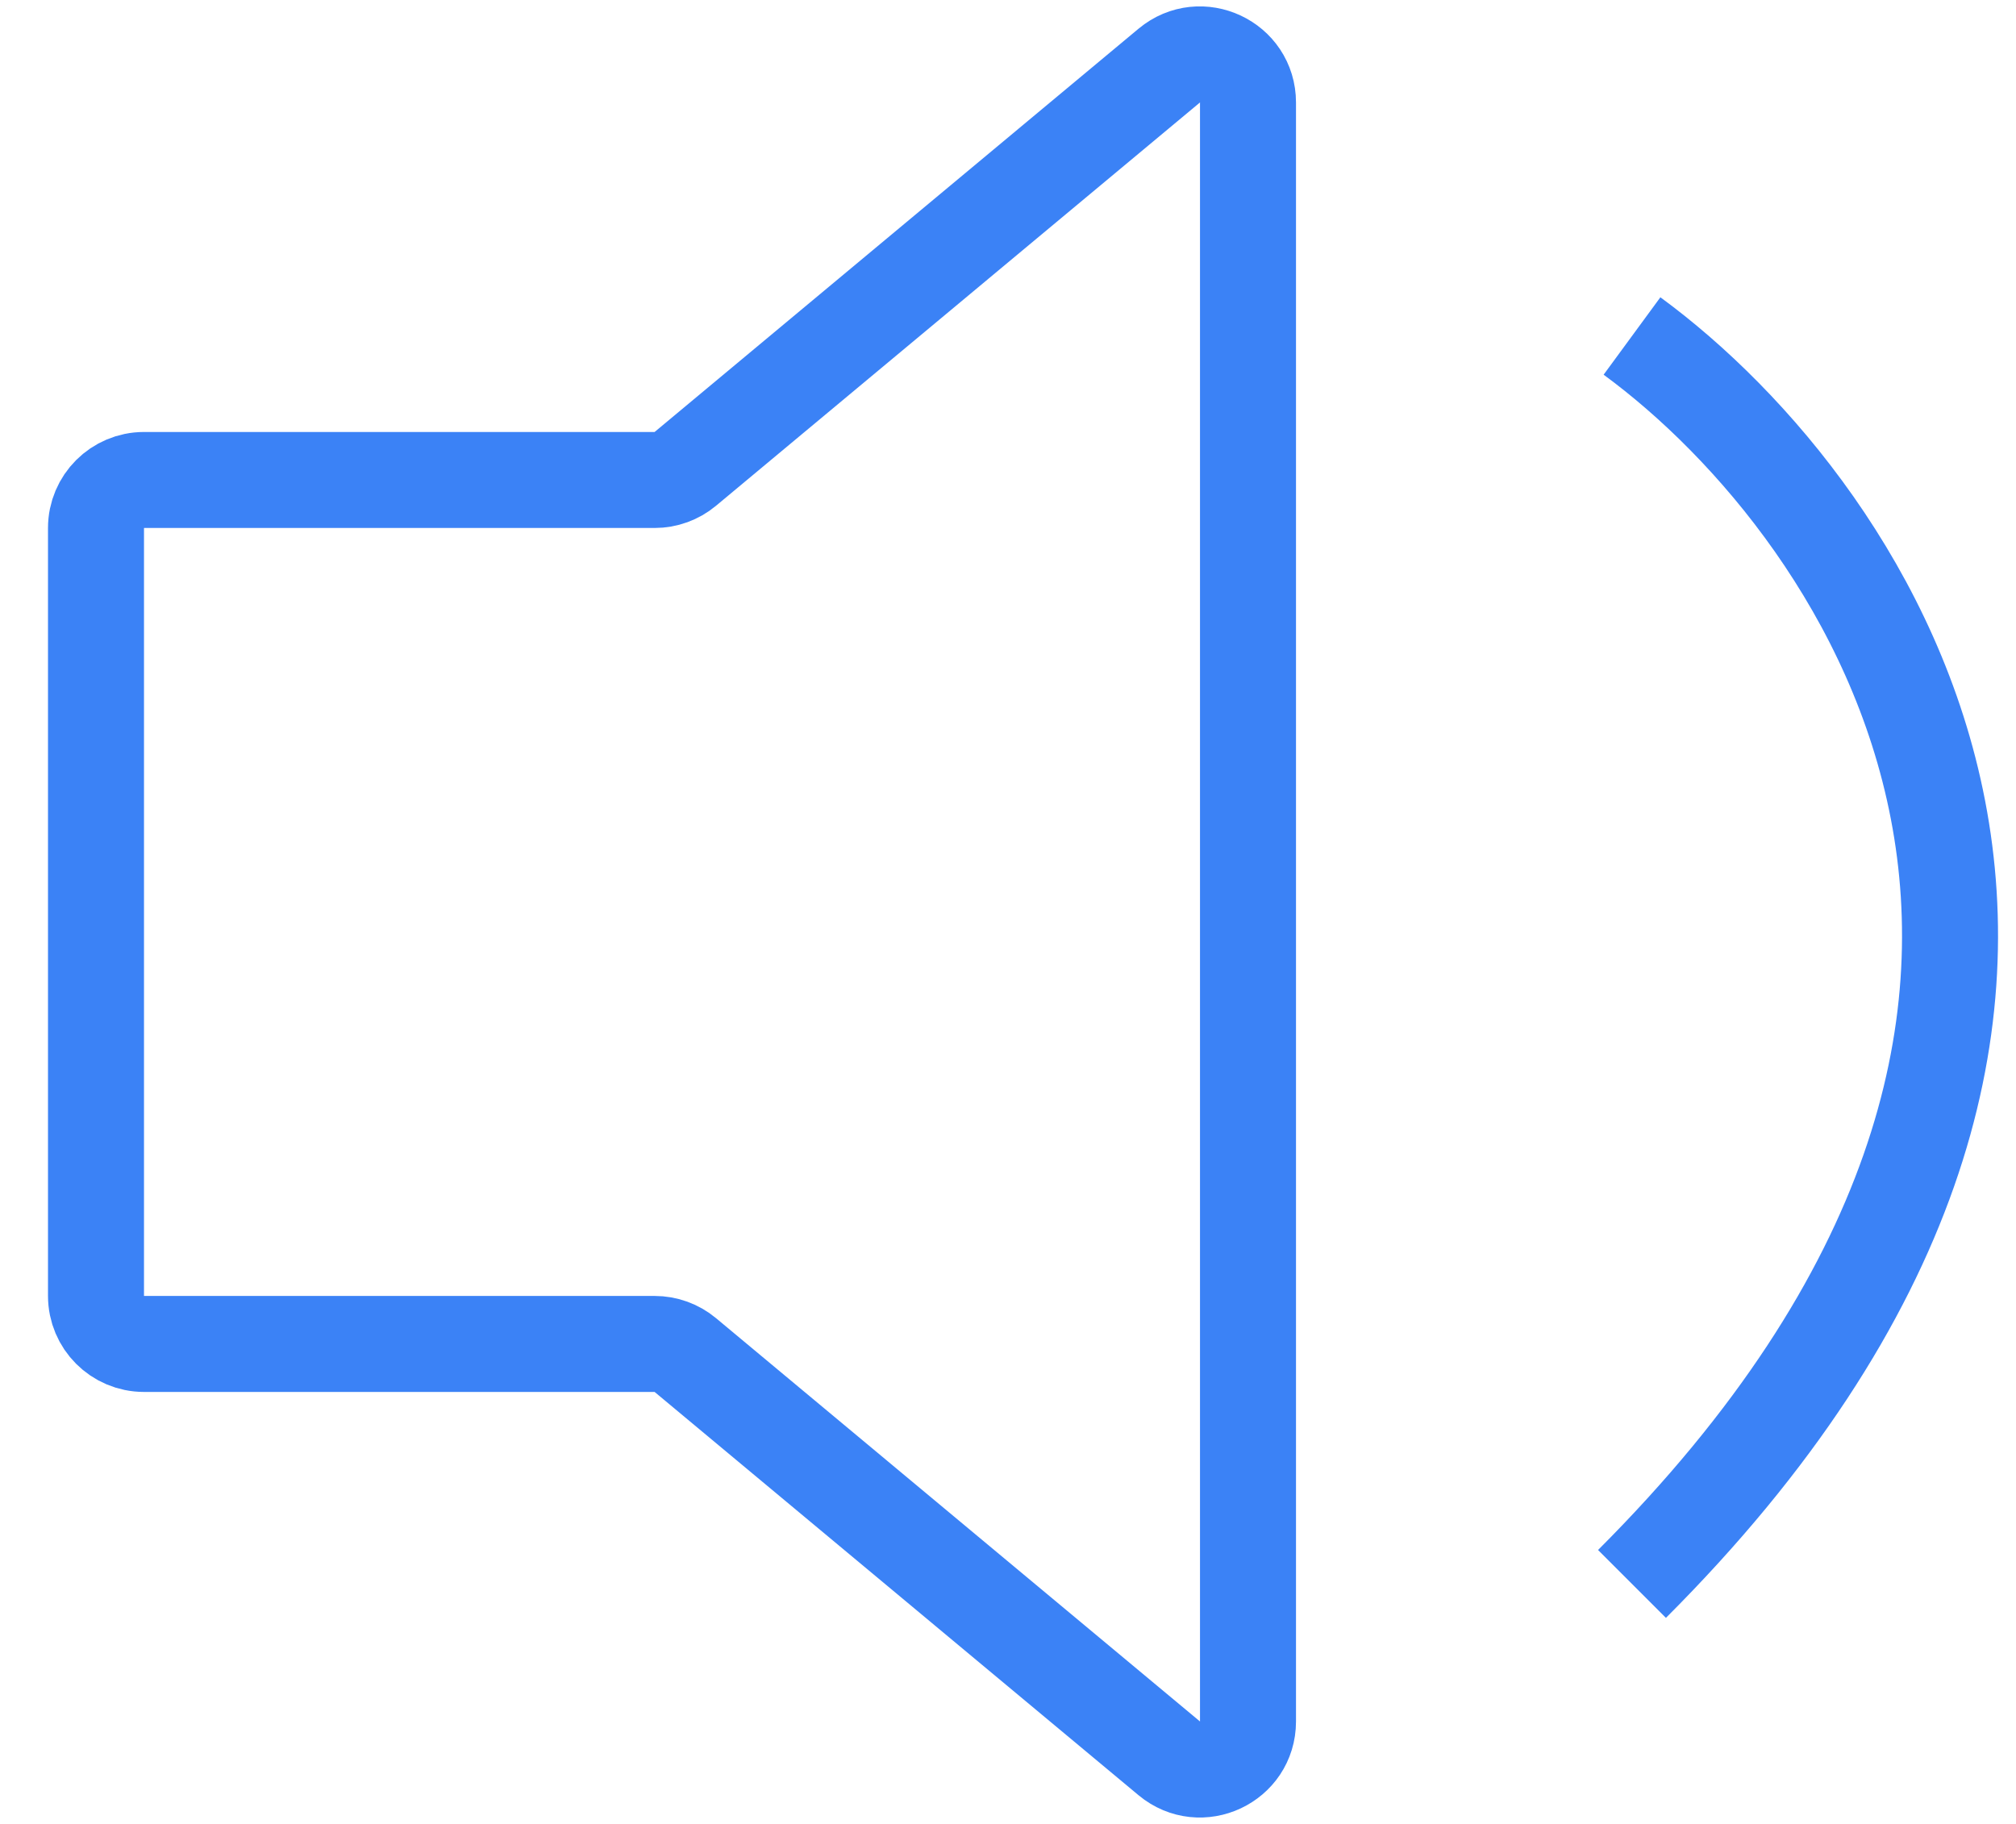
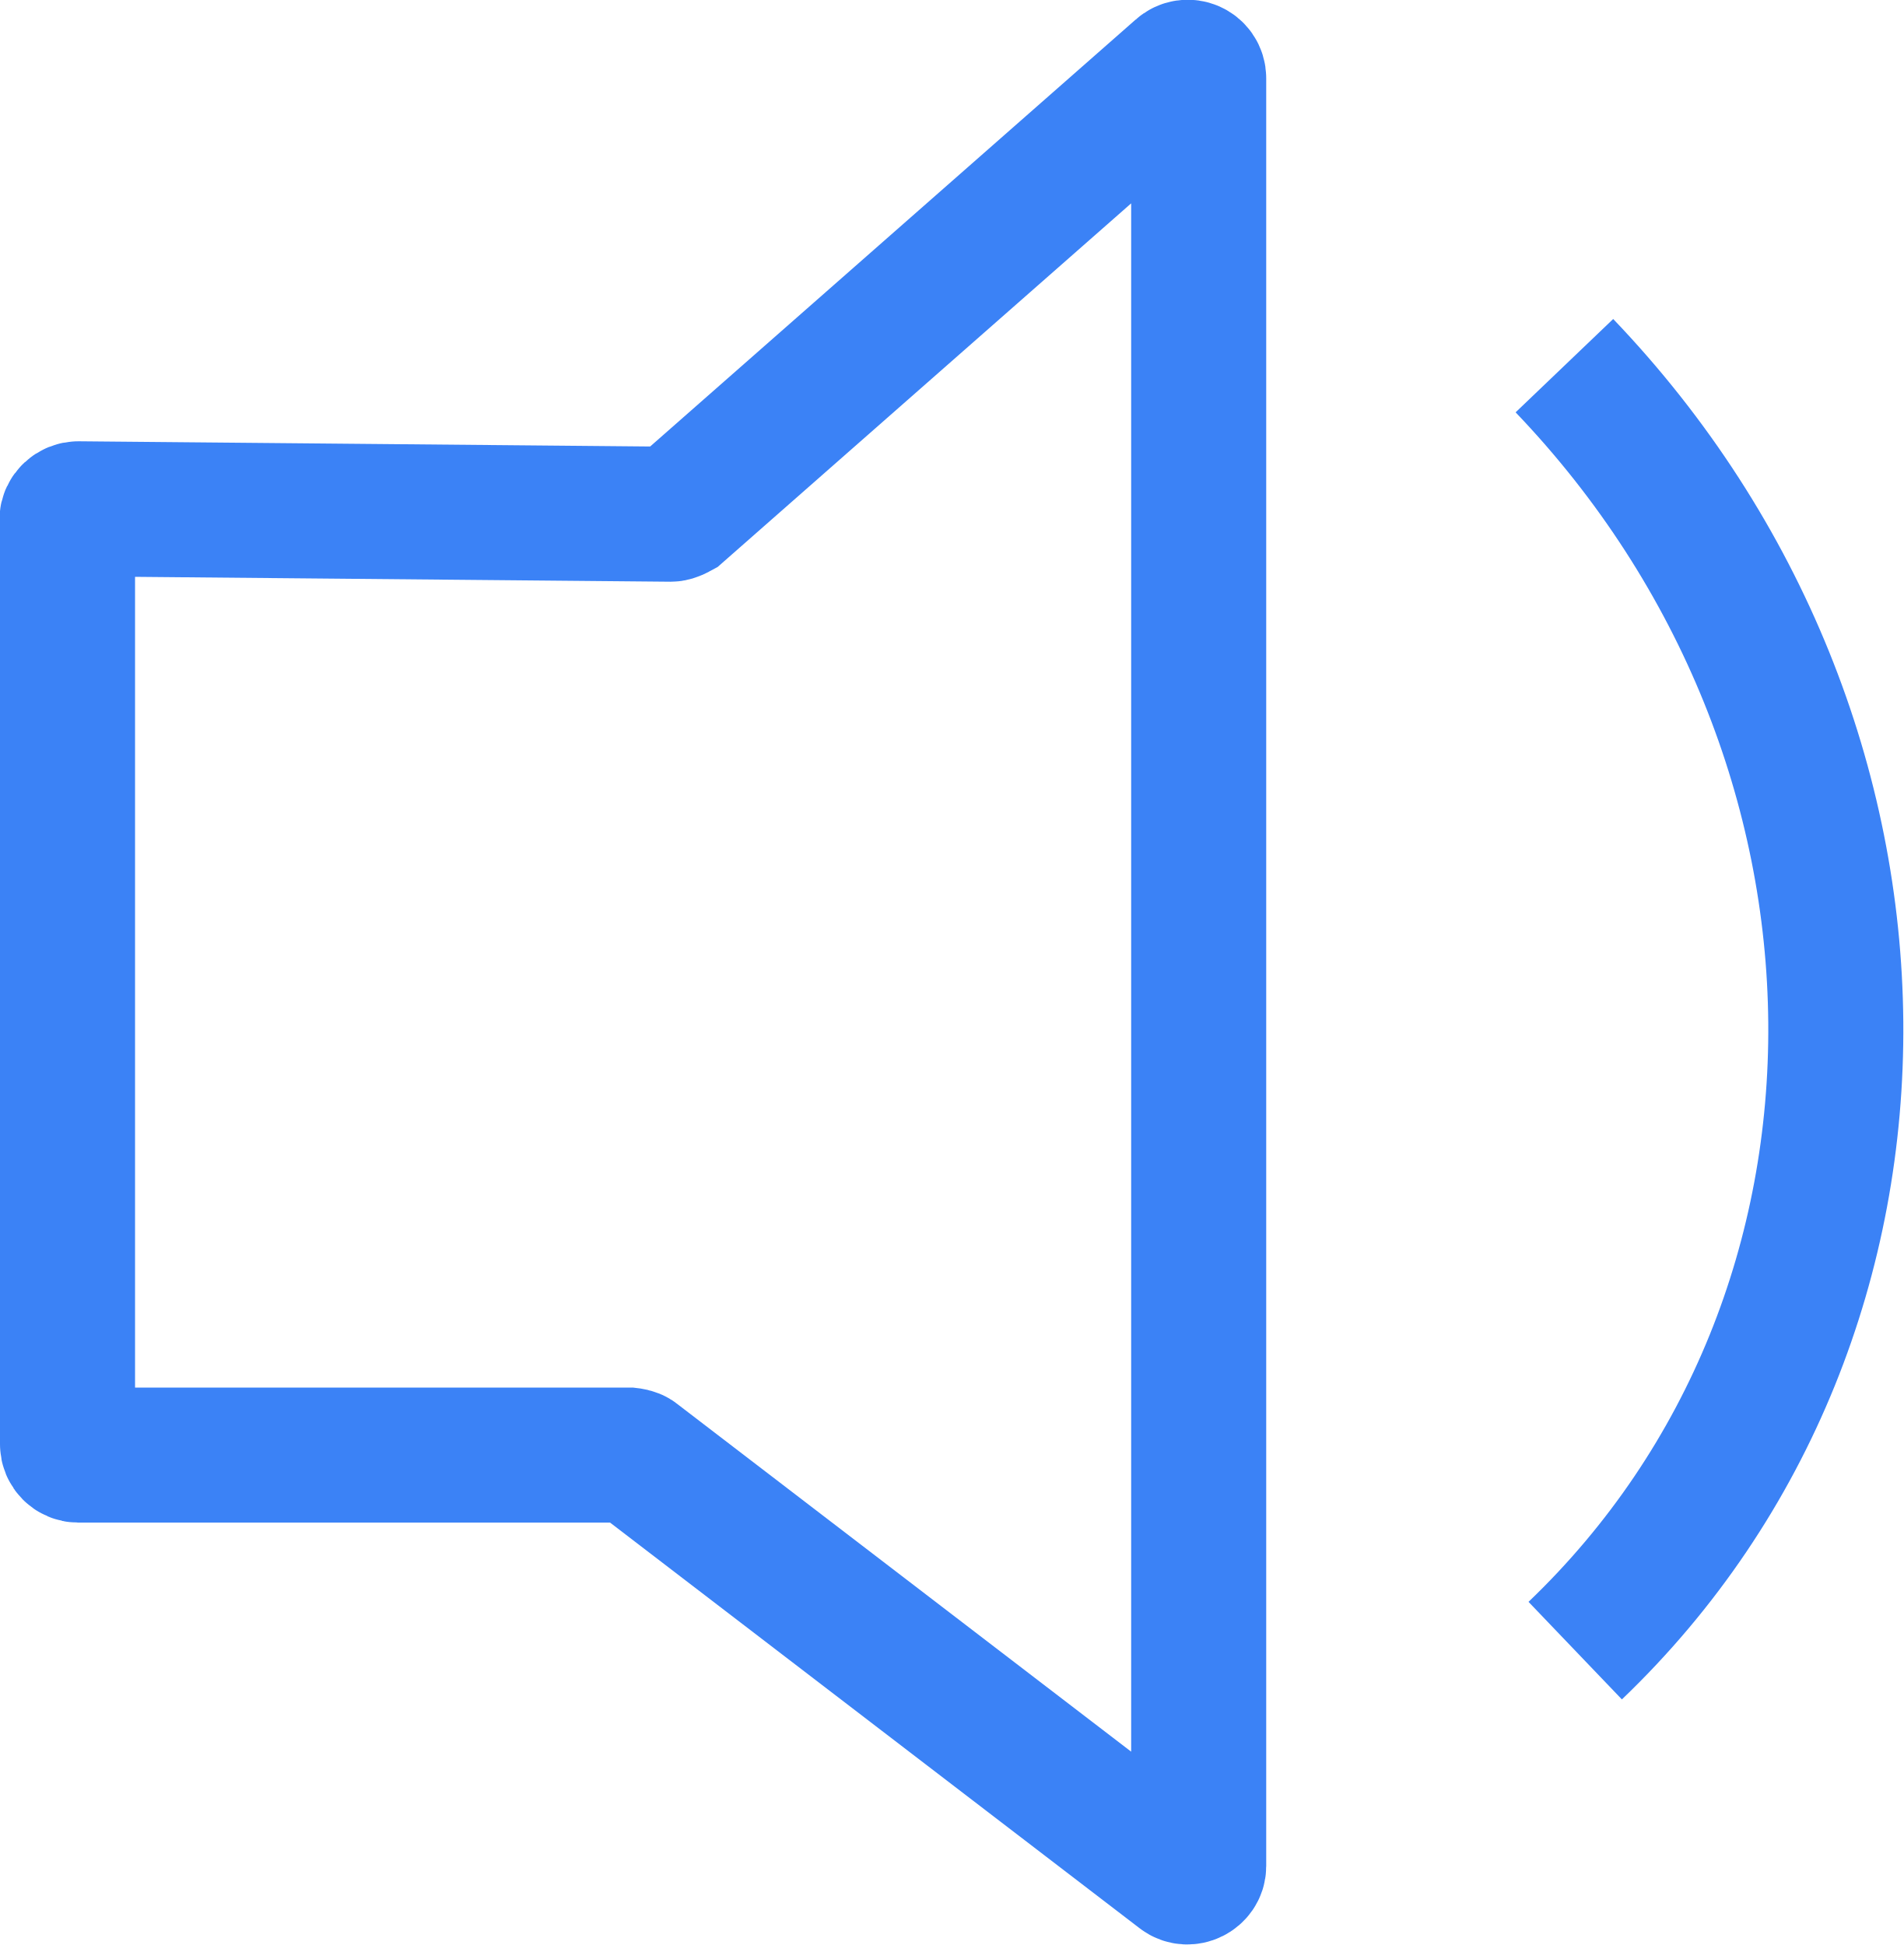
- <svg xmlns="http://www.w3.org/2000/svg" width="21" height="19" viewBox="0 0 21 19" fill="none">
-   <path d="M1 13.5V5.5C1 5.224 1.224 5 1.5 5H6.819C6.936 5 7.049 4.959 7.139 4.884L12.18 0.683C12.506 0.412 13 0.644 13 1.068V17.933C13 18.356 12.506 18.588 12.18 18.317L7.139 14.116C7.049 14.041 6.936 14 6.819 14H1.5C1.224 14 1 13.776 1 13.5Z" stroke="#3B82F6" />
-   <path d="M17 3.5C19.5 5.333 23 10.5 17 16.5" stroke="#3B82F6" />
+ <svg xmlns="http://www.w3.org/2000/svg" id="Layer_2" data-name="Layer 2" viewBox="0 0 35.24 36.01">
+   <defs>
+     <style>
+       .cls-1 {
+         fill: none;
+         stroke: #3B82F6;
+         stroke-miterlimit: 10;
+         stroke-width: 2.5px;
+       }
+     </style>
+   </defs>
+   <g id="Layer_1-2" data-name="Layer 1" fill="#3B82F6">
+     <g>
+       <path class="cls-1" d="M1.25,9.63V26.74c0,.11,.09,.2,.2,.2H11.65s.09,.01,.12,.04l10.09,7.73c.13,.1,.33,0,.33-.16V1.45c0-.18-.21-.27-.34-.15L12.56,9.47s-.09,.05-.14,.05l-10.97-.1c-.11,0-.21,.09-.21,.2Z" />
+       <path class="cls-1" d="M28.96,6.77c6.62,6.92,6.71,17.56,.2,23.79" />
+     </g>
+   </g>
</svg>
